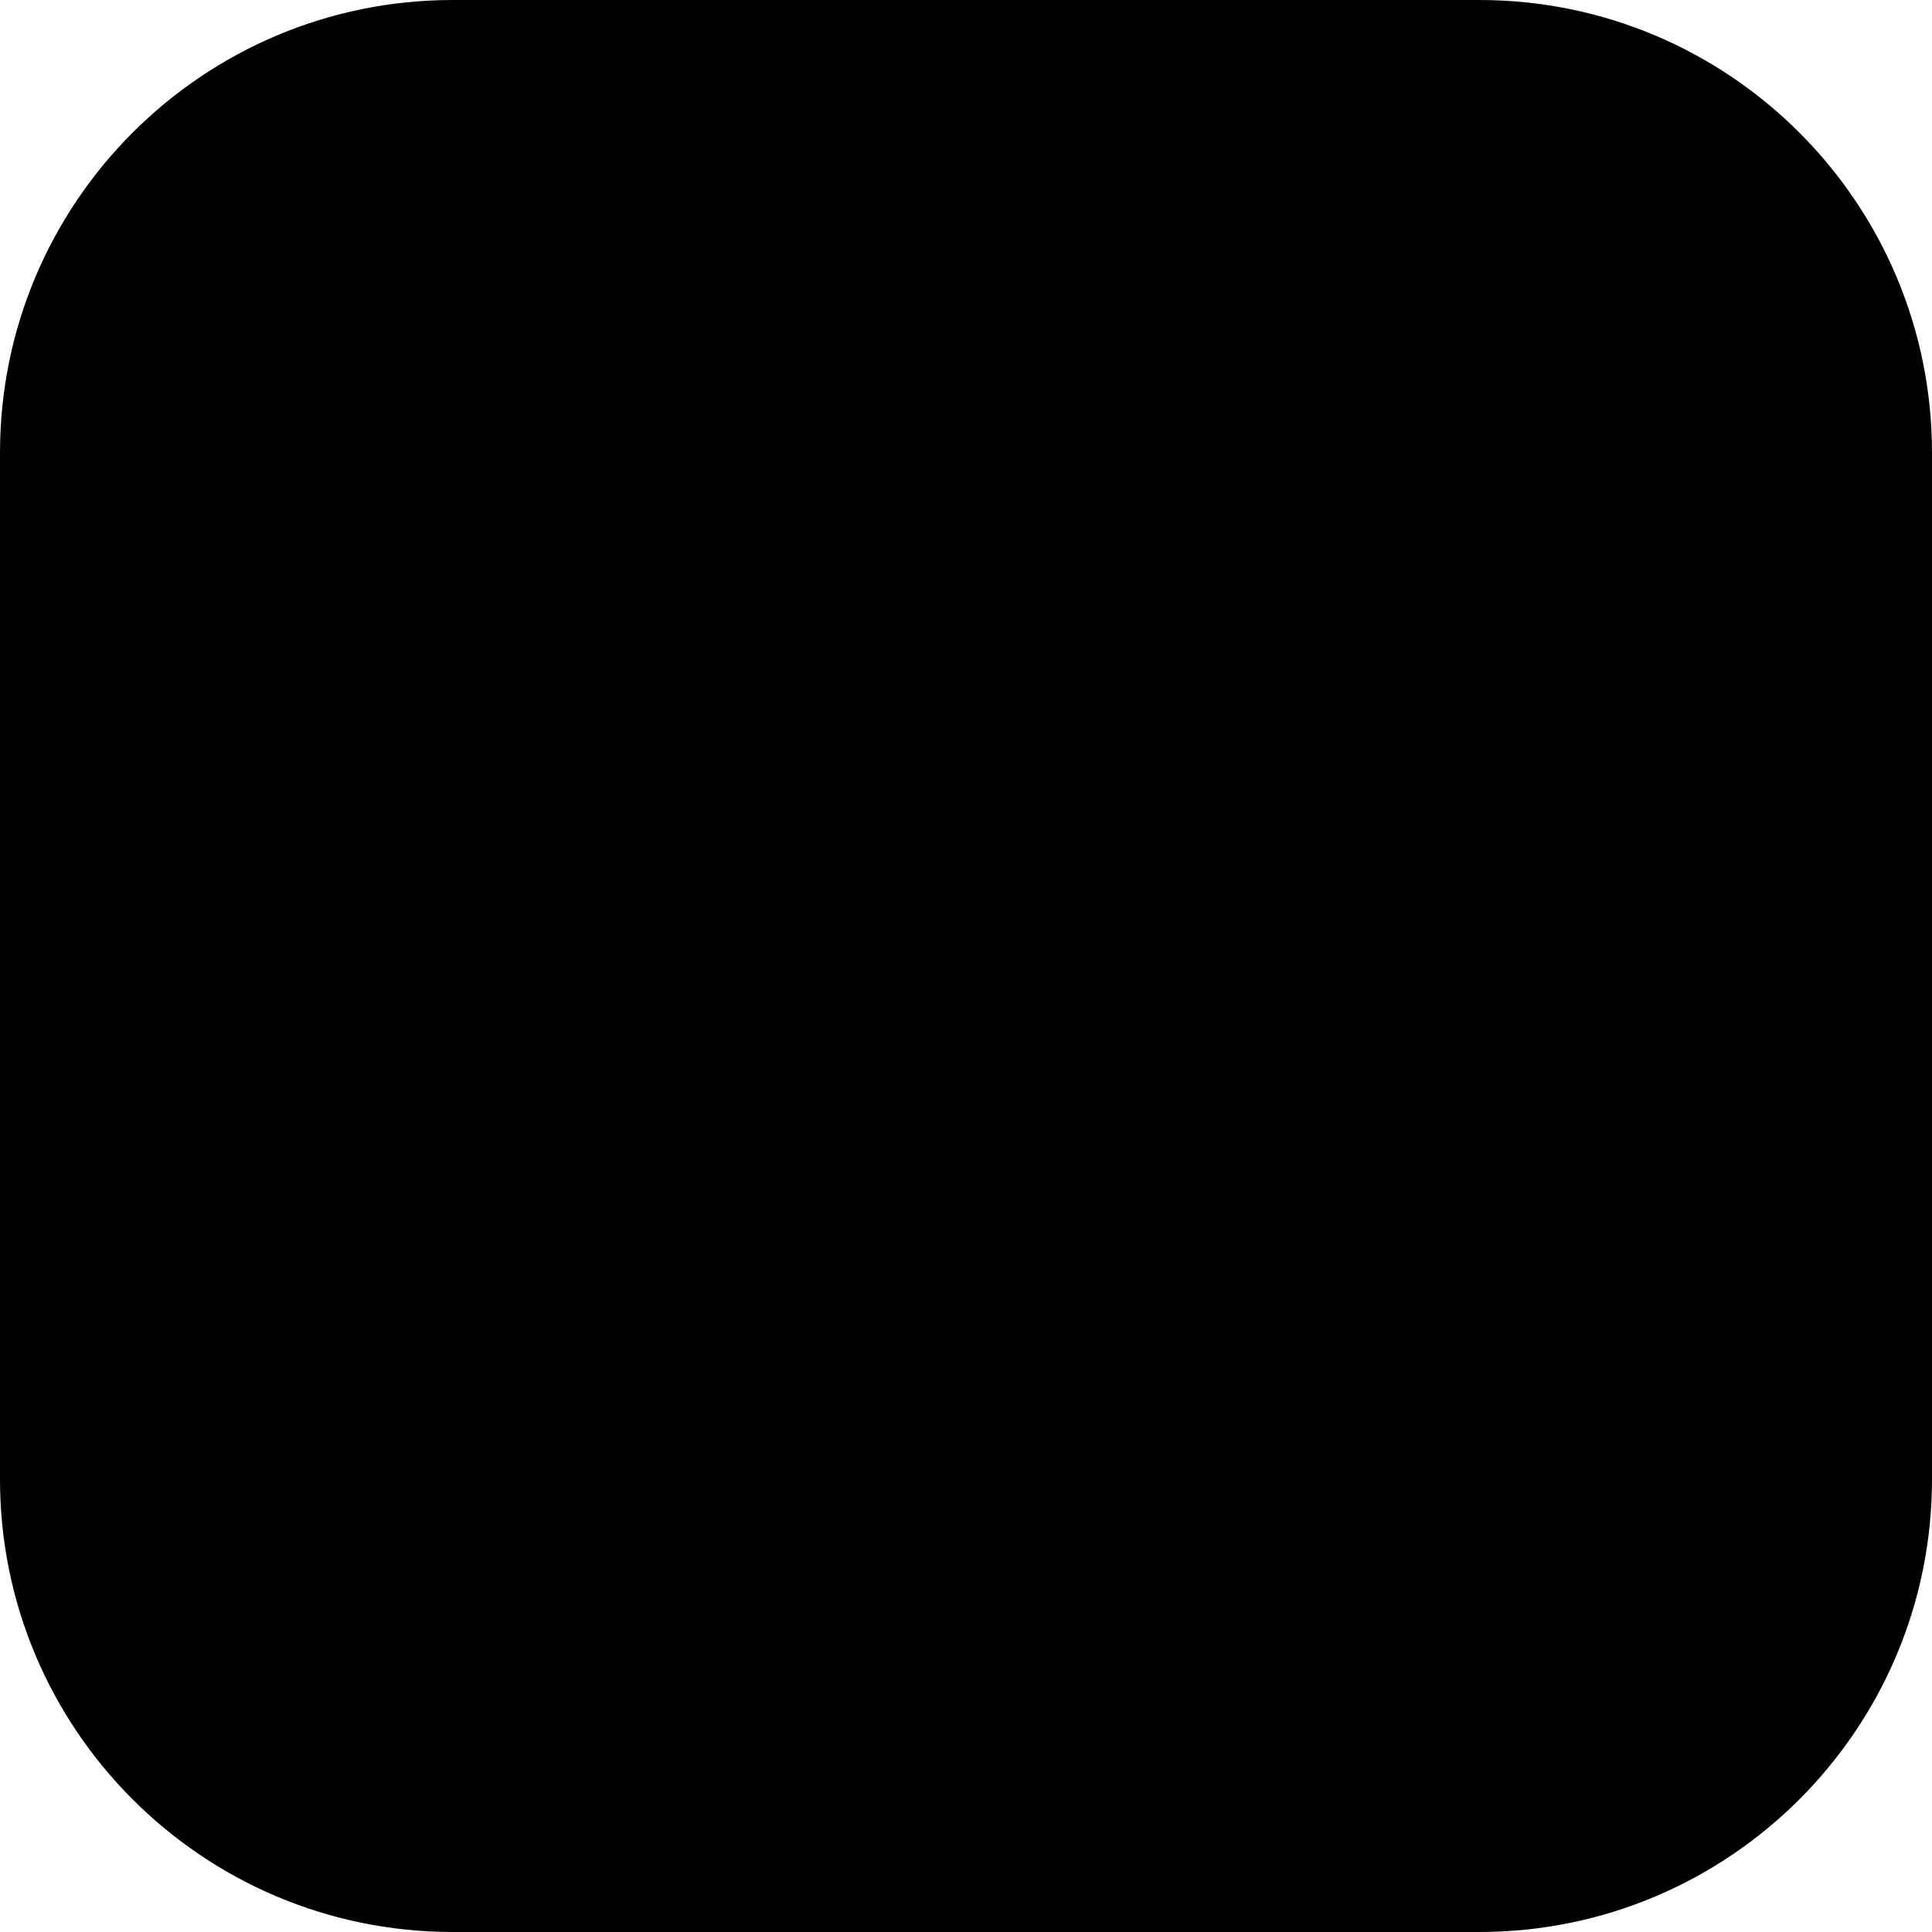
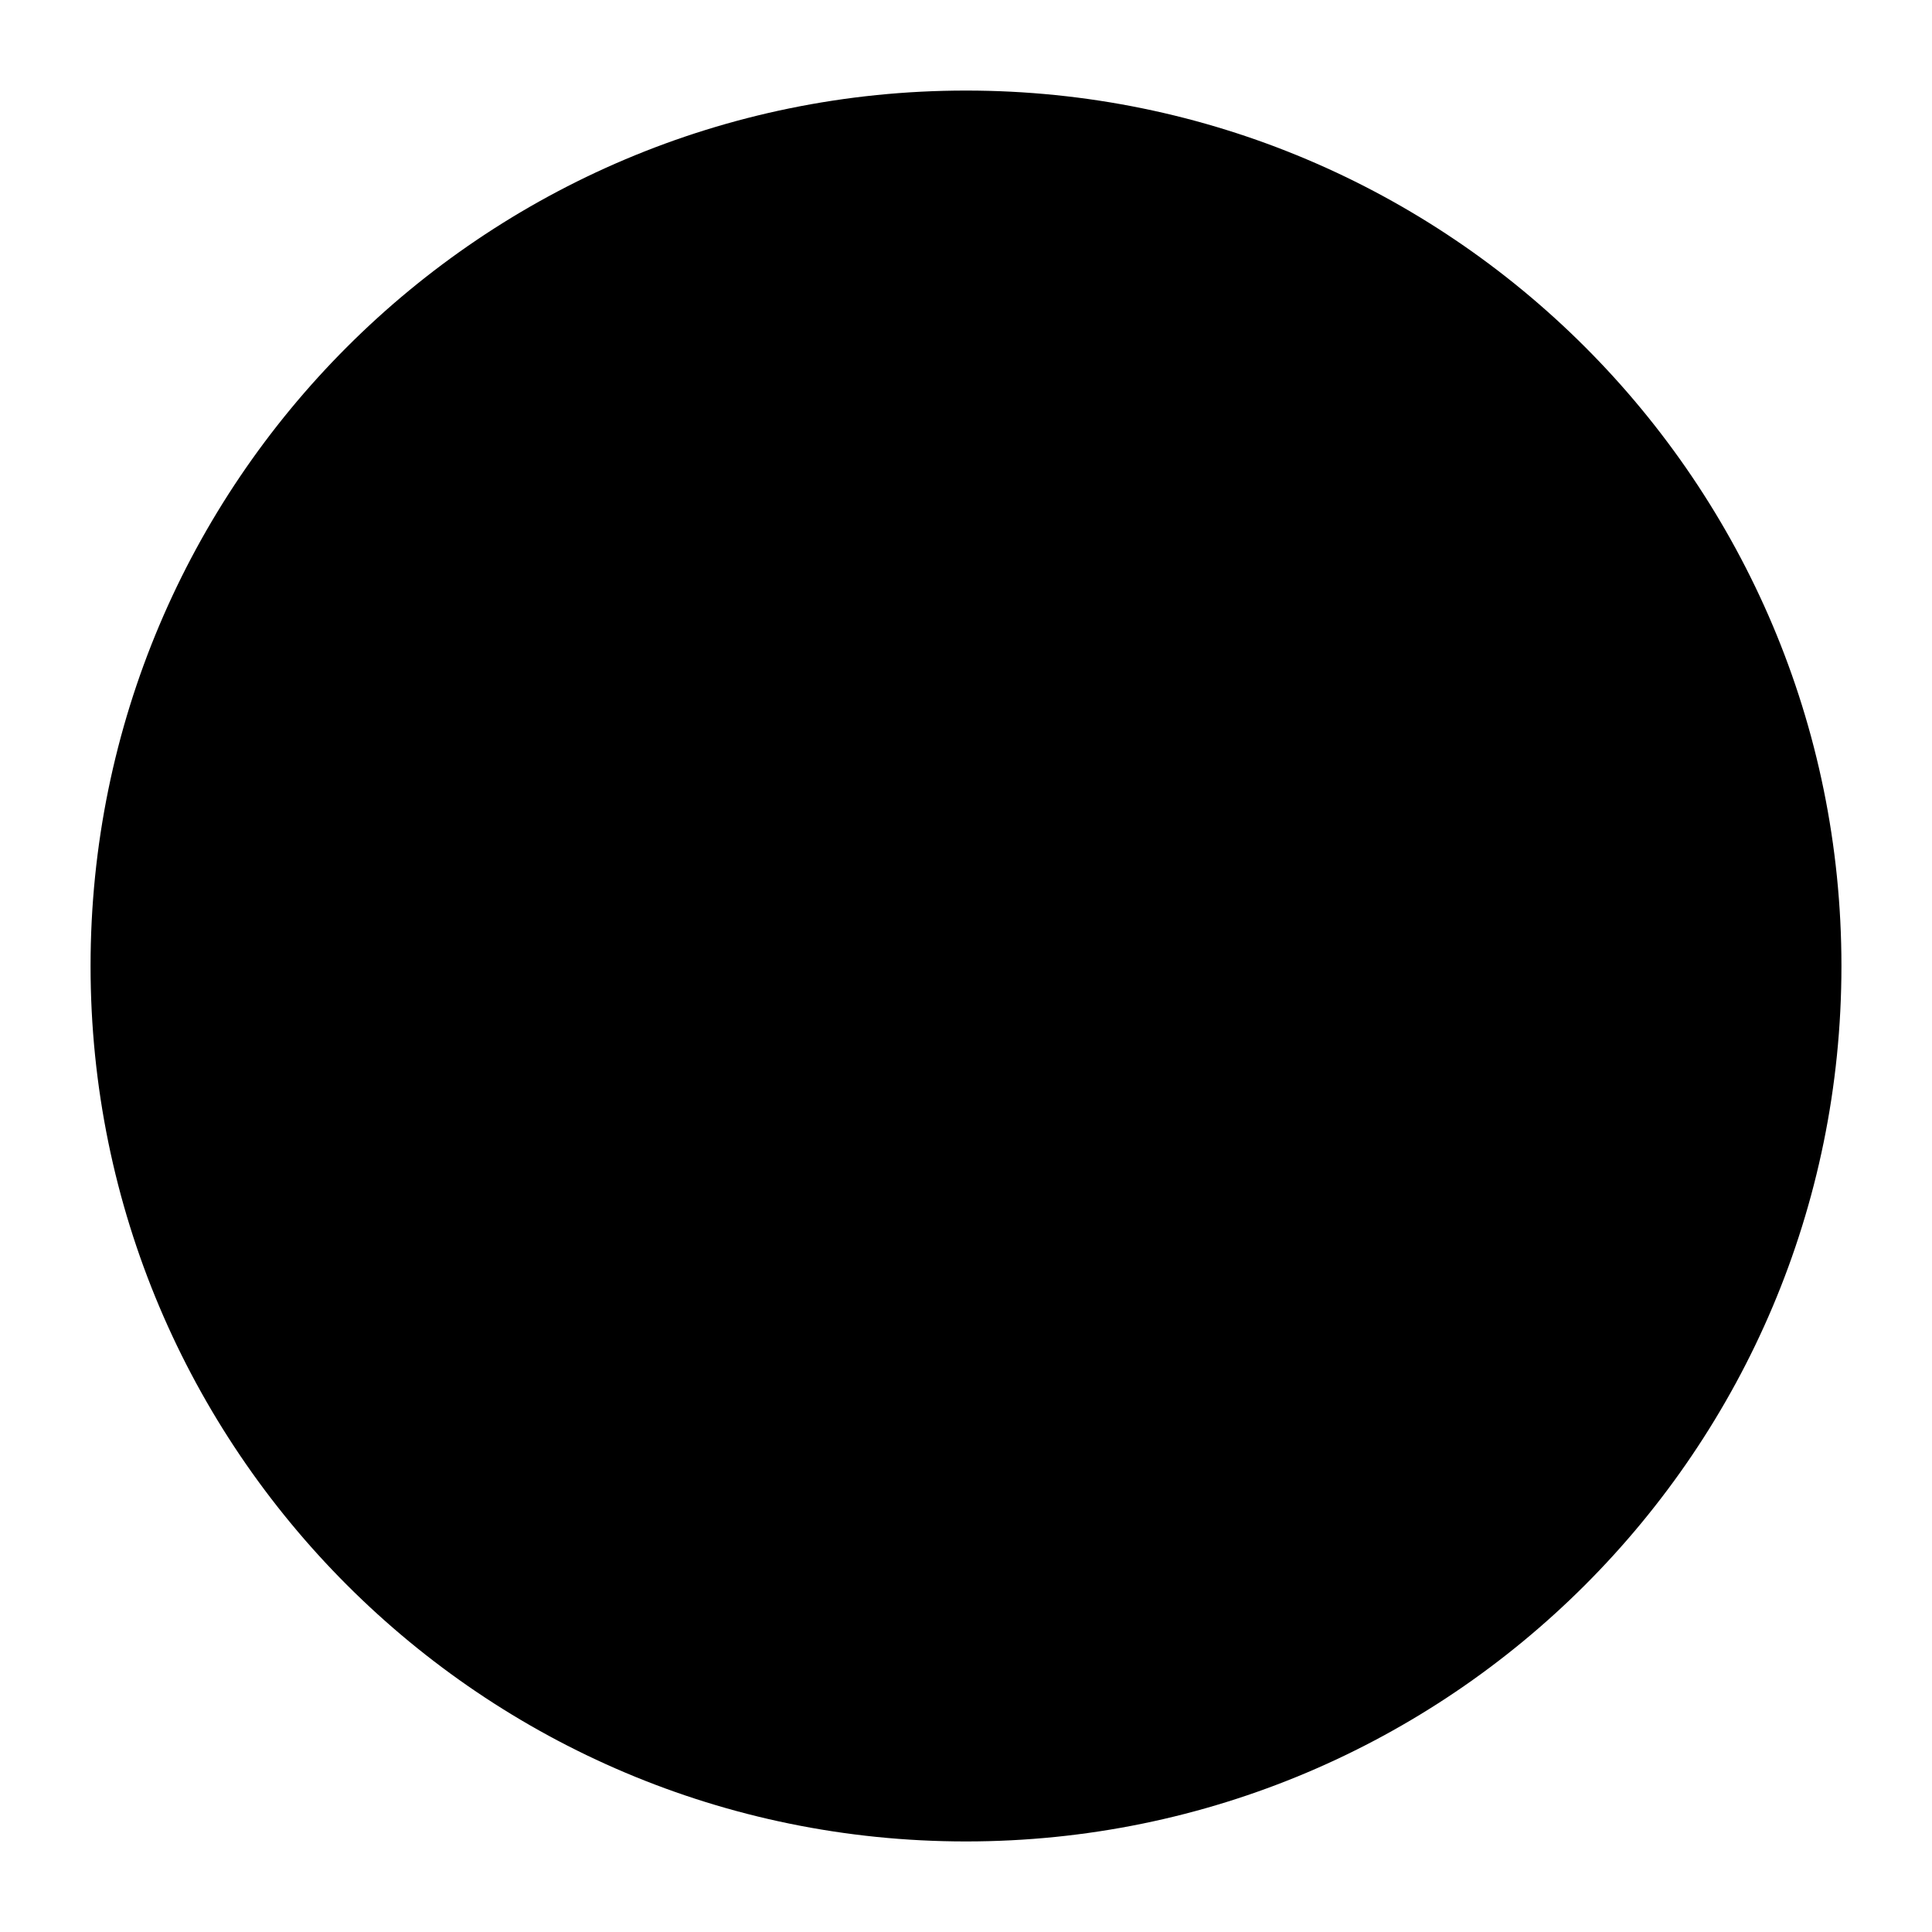
<svg xmlns="http://www.w3.org/2000/svg" viewBox="0 0 512 512" role="img" aria-labelledby="title">
-   <defs>
-     <linearGradient id="core" x1="96" y1="72" x2="416" y2="440" gradientUnits="userSpaceOnUse">
-       <stop offset="0" stop-color="oklch(0.3 0.035 42)" />
-       <stop offset="1" stop-color="oklch(0.16 0.018 34)" />
-     </linearGradient>
-   </defs>
-   <rect width="512" height="512" rx="120" fill="url(#core)" />
-   <rect x="42" y="42" width="428" height="428" rx="100" fill="none" stroke="oklch(0.78 0.15 48 / 0.24)" stroke-width="2" />
-   <circle cx="244" cy="252" r="126" fill="none" stroke="oklch(0.72 0.17 48)" stroke-width="22" stroke-linecap="round" stroke-dasharray="420 310" transform="rotate(136 244 252)" />
-   <circle cx="348" cy="150" r="28" fill="oklch(0.77 0.158 48)" />
-   <path d="M219 166c15 49 44 78 93 93-49 15-78 44-93 93-15-49-44-78-93-93 49-15 78-44 93-93Z" fill="oklch(0.98 0.006 90)" />
-   <path d="M314 243h92c17 0 30 13 30 30v72c0 17-13 30-30 30h-92c-17 0-30-13-30-30v-72c0-17 13-30 30-30Z" fill="none" stroke="oklch(0.84 0.12 48)" stroke-width="19" stroke-linejoin="round" />
-   <path d="M300 257h120M316 257l26-38M361 257l26-38M406 257l26-38" fill="none" stroke="oklch(0.84 0.12 48)" stroke-width="15" stroke-linecap="round" />
-   <path d="M351 288l48 28-48 28v-56Z" fill="oklch(0.84 0.12 48)" />
-   <circle cx="348" cy="150" r="8" fill="oklch(0.24 0.03 42)" />
+   <circle cx="256" cy="256" r="232" fill="oklch(0.68 0.18 48)" />
+   <path d="M135 206h242c28 0 50 22 50 50v106c0 28-22 50-50 50H135c-28 0-50-22-50-50V256c0-28 22-50 50-50Z" fill="oklch(0.98 0.006 90)" />
+   <path d="M92 186 390 99l30 80-298 87-30-80Z" fill="oklch(0.98 0.006 90)" />
+   <path d="M152 168 191 139M238 143l39-29M324 118l39-29M132 261h248" stroke="oklch(0.68 0.18 48)" stroke-width="24" stroke-linecap="round" />
+   <path d="M223 292 315 346 223 400V292Z" fill="oklch(0.68 0.18 48)" />
</svg>
